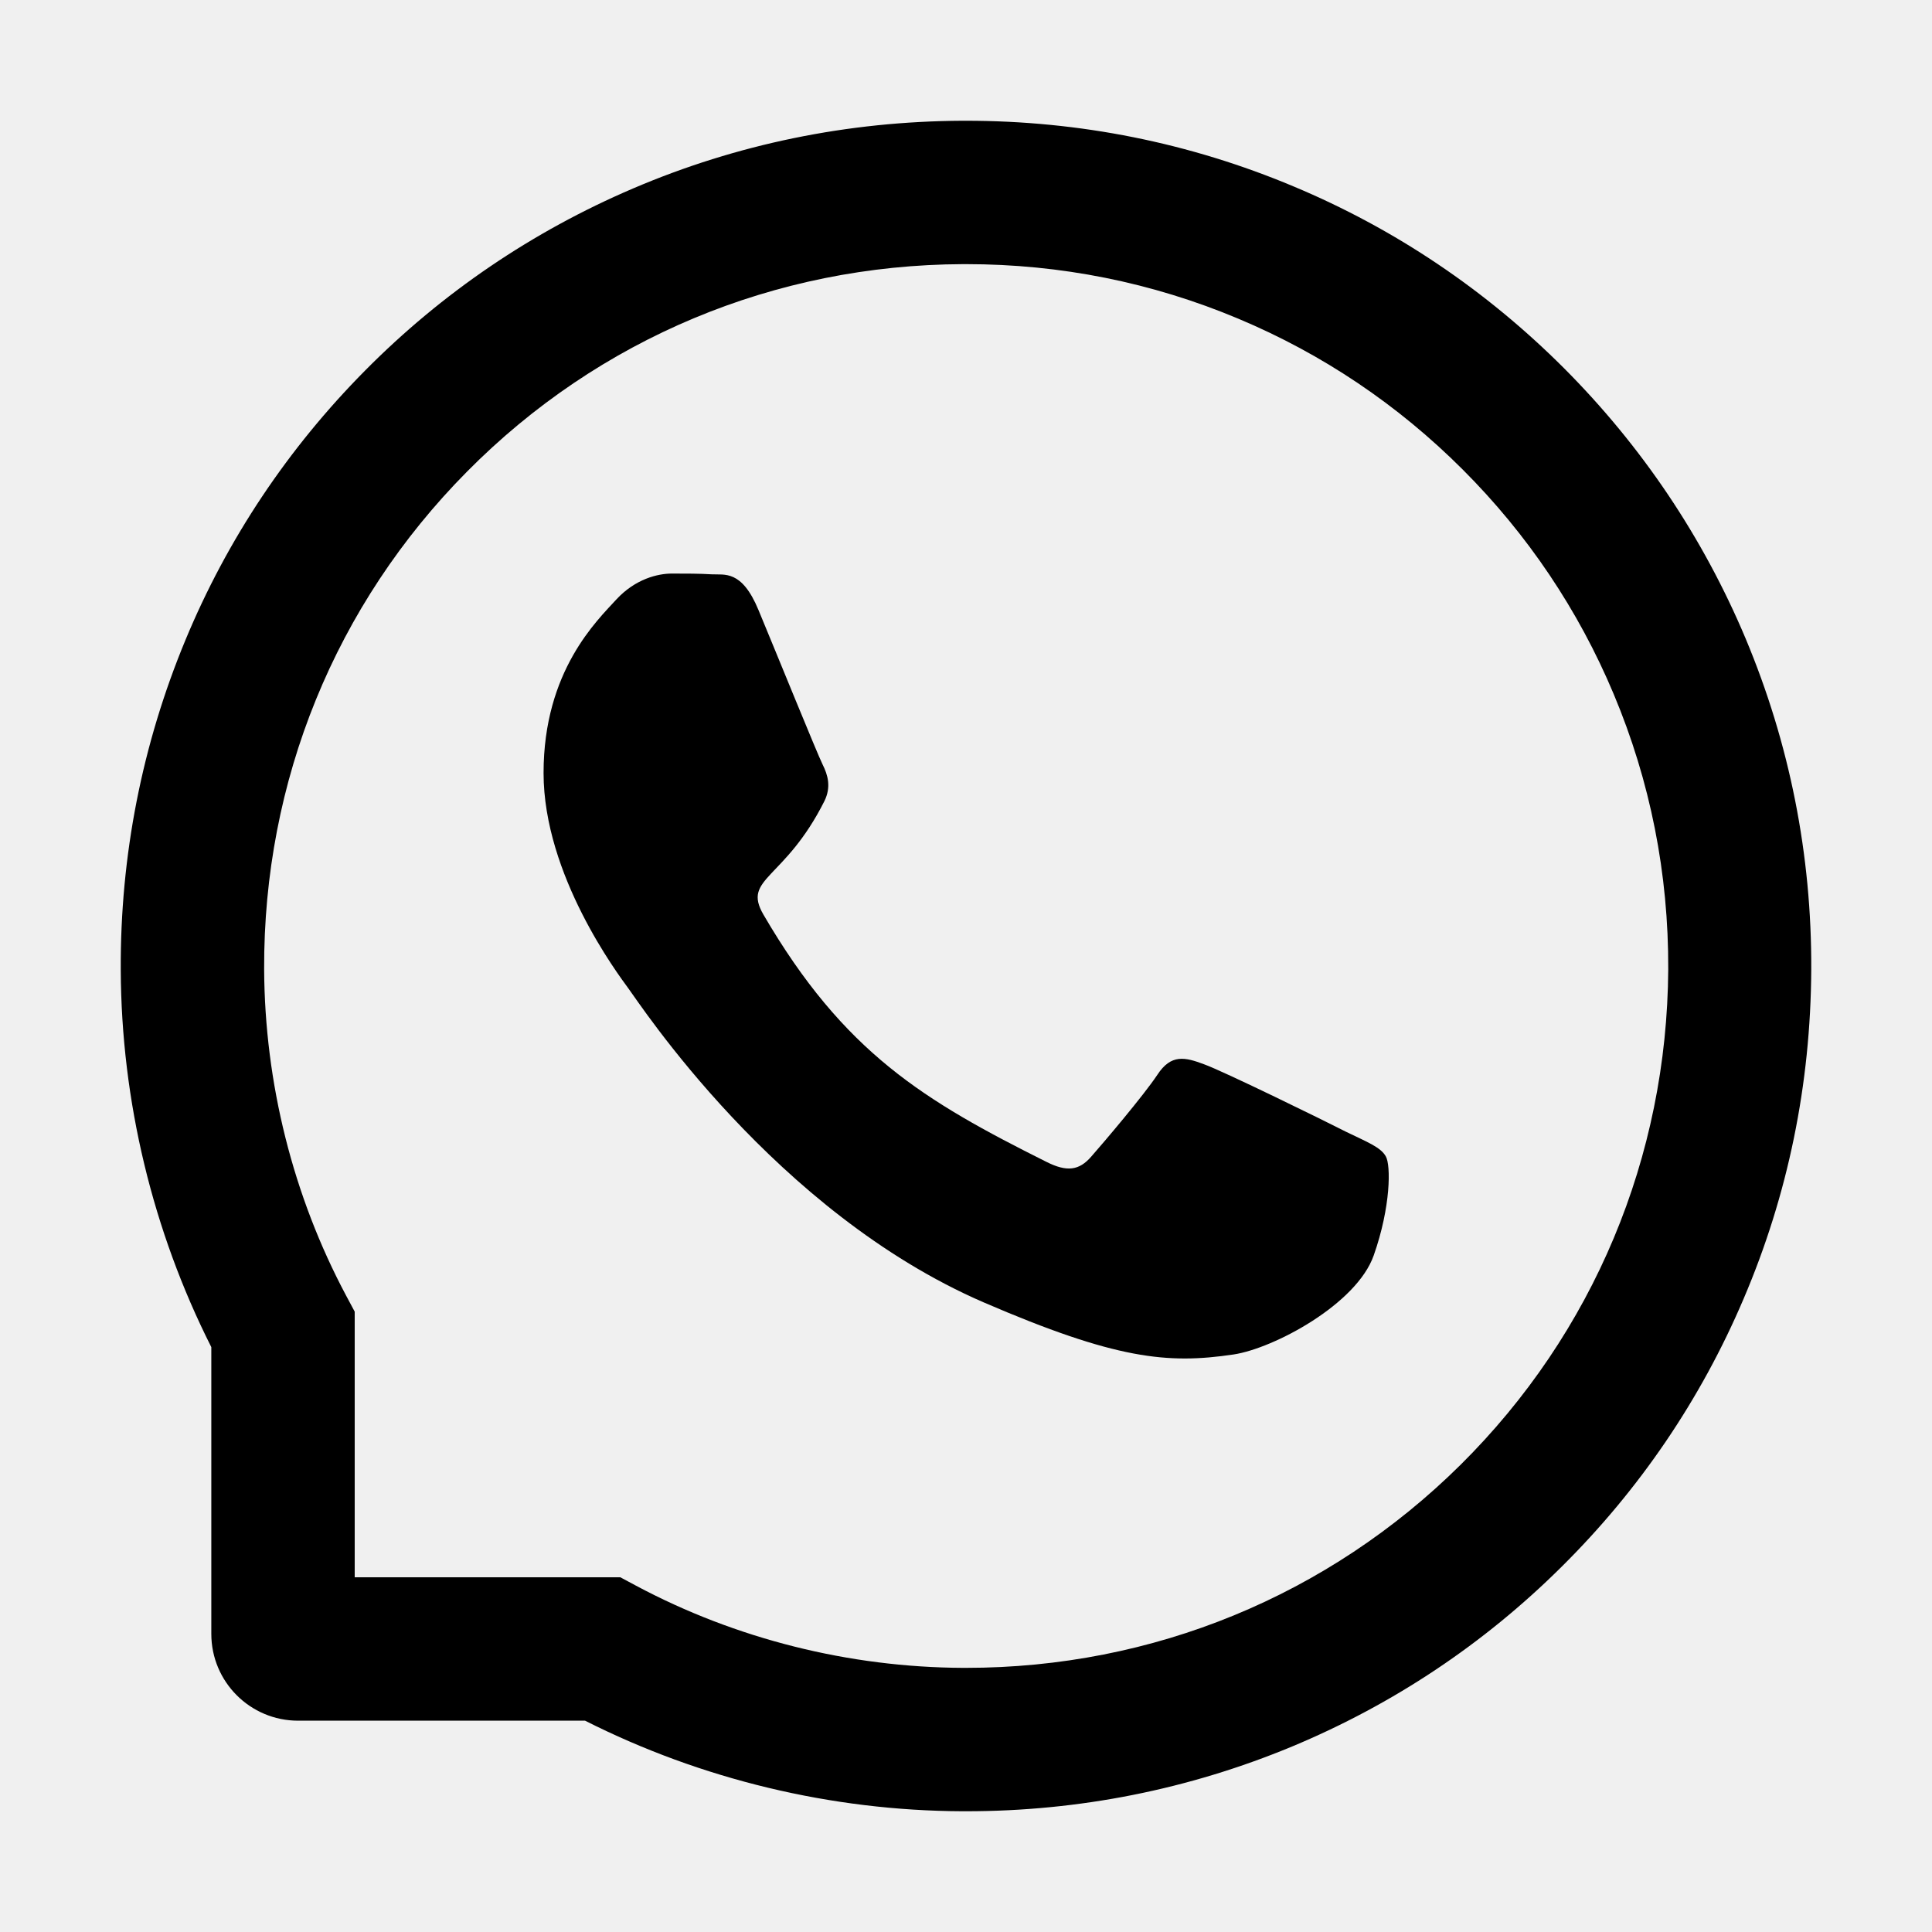
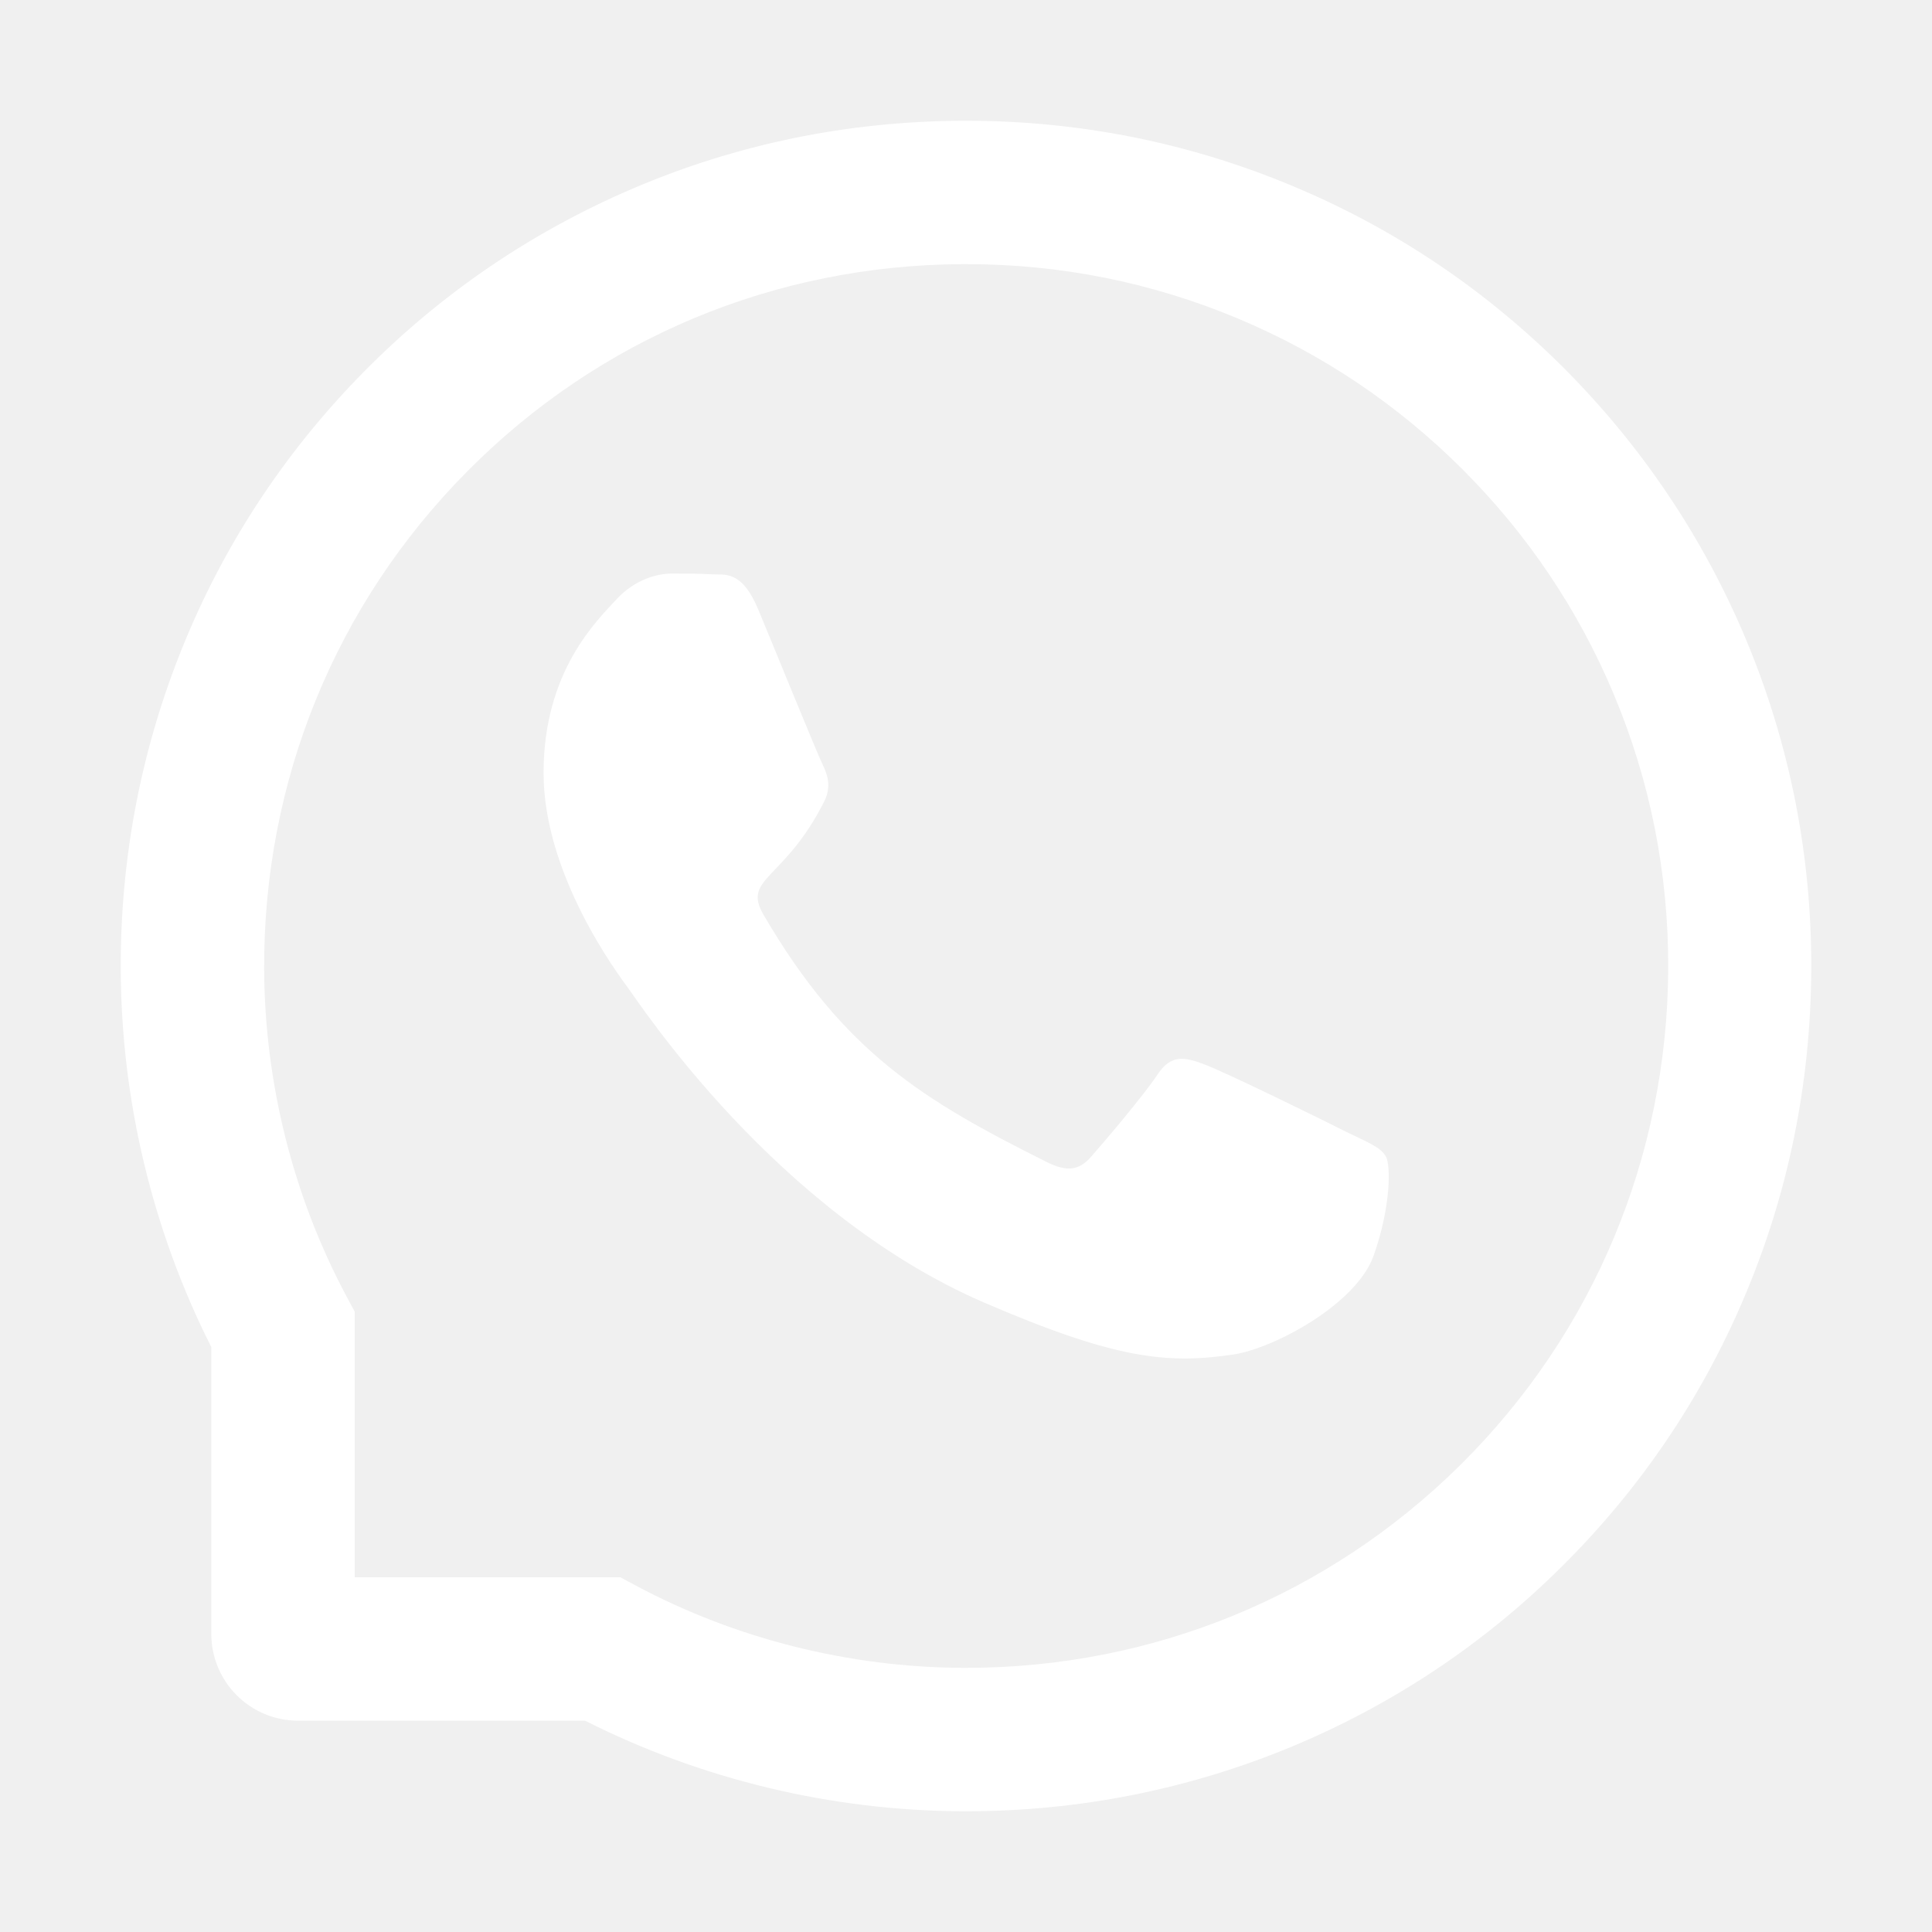
- <svg xmlns="http://www.w3.org/2000/svg" t="1569683925316" class="icon" viewBox="0 0 1024 1024" version="1.1" p-id="14972" width="24" height="24">
+ <svg xmlns="http://www.w3.org/2000/svg" fill="white" t="1569683925316" class="icon" viewBox="0 0 1024 1024" version="1.1" p-id="14972" width="24" height="24">
  <defs>
    <style type="text/css">
</style>
  </defs>
  <path d="M713.5 599.9c-10.9-5.6-65.2-32.2-75.3-35.8-10.1-3.8-17.5-5.6-24.8 5.6-7.4 11.1-28.4 35.8-35 43.3-6.4 7.4-12.9 8.3-23.8 2.8-64.8-32.4-107.3-57.8-150-131.1-11.3-19.5 11.3-18.1 32.4-60.2 3.6-7.4 1.8-13.7-1-19.3-2.8-5.6-24.8-59.8-34-81.9-8.9-21.5-18.1-18.5-24.8-18.9-6.4-0.4-13.7-0.4-21.1-0.4-7.4 0-19.3 2.8-29.4 13.7-10.1 11.1-38.6 37.8-38.6 92s39.5 106.7 44.9 114.1c5.6 7.4 77.7 118.6 188.4 166.5 70 30.2 97.4 32.8 132.4 27.6 21.3-3.2 65.2-26.6 74.3-52.5 9.1-25.8 9.1-47.9 6.4-52.5-2.7-4.9-10.1-7.7-21-13z" p-id="14973">
</path>
  <path d="M925.2 338.4c-22.6-53.7-55-101.9-96.3-143.3-41.3-41.3-89.5-73.8-143.3-96.3C630.6 75.7 572.2 64 512 64h-2c-60.6 0.3-119.3 12.3-174.5 35.9-53.3 22.8-101.1 55.2-142 96.5-40.9 41.3-73 89.3-95.2 142.8-23 55.4-34.6 114.3-34.3 174.9 0.3 69.4 16.9 138.3 48 199.9v152c0 25.4 20.6 46 46 46h152.1c61.6 31.1 130.5 47.7 199.9 48h2.1c59.9 0 118-11.6 172.7-34.3 53.5-22.3 101.6-54.3 142.8-95.2 41.3-40.9 73.8-88.7 96.5-142 23.6-55.2 35.6-113.9 35.9-174.5 0.3-60.9-11.5-120-34.8-175.6z m-151.1 438C704 845.8 611 884 512 884h-1.7c-60.3-0.3-120.2-15.3-173.1-43.5l-8.4-4.5H188V695.2l-4.5-8.4C155.3 633.9 140.3 574 140 513.7c-0.4-99.7 37.7-193.3 107.6-263.8 69.8-70.5 163.1-109.5 262.8-109.9h1.7c50 0 98.5 9.7 144.2 28.9 44.6 18.7 84.6 45.6 119 80 34.3 34.3 61.3 74.4 80 119 19.4 46.2 29.1 95.2 28.9 145.8-0.6 99.6-39.7 192.9-110.1 262.7z" p-id="14974">
</path>
</svg>
